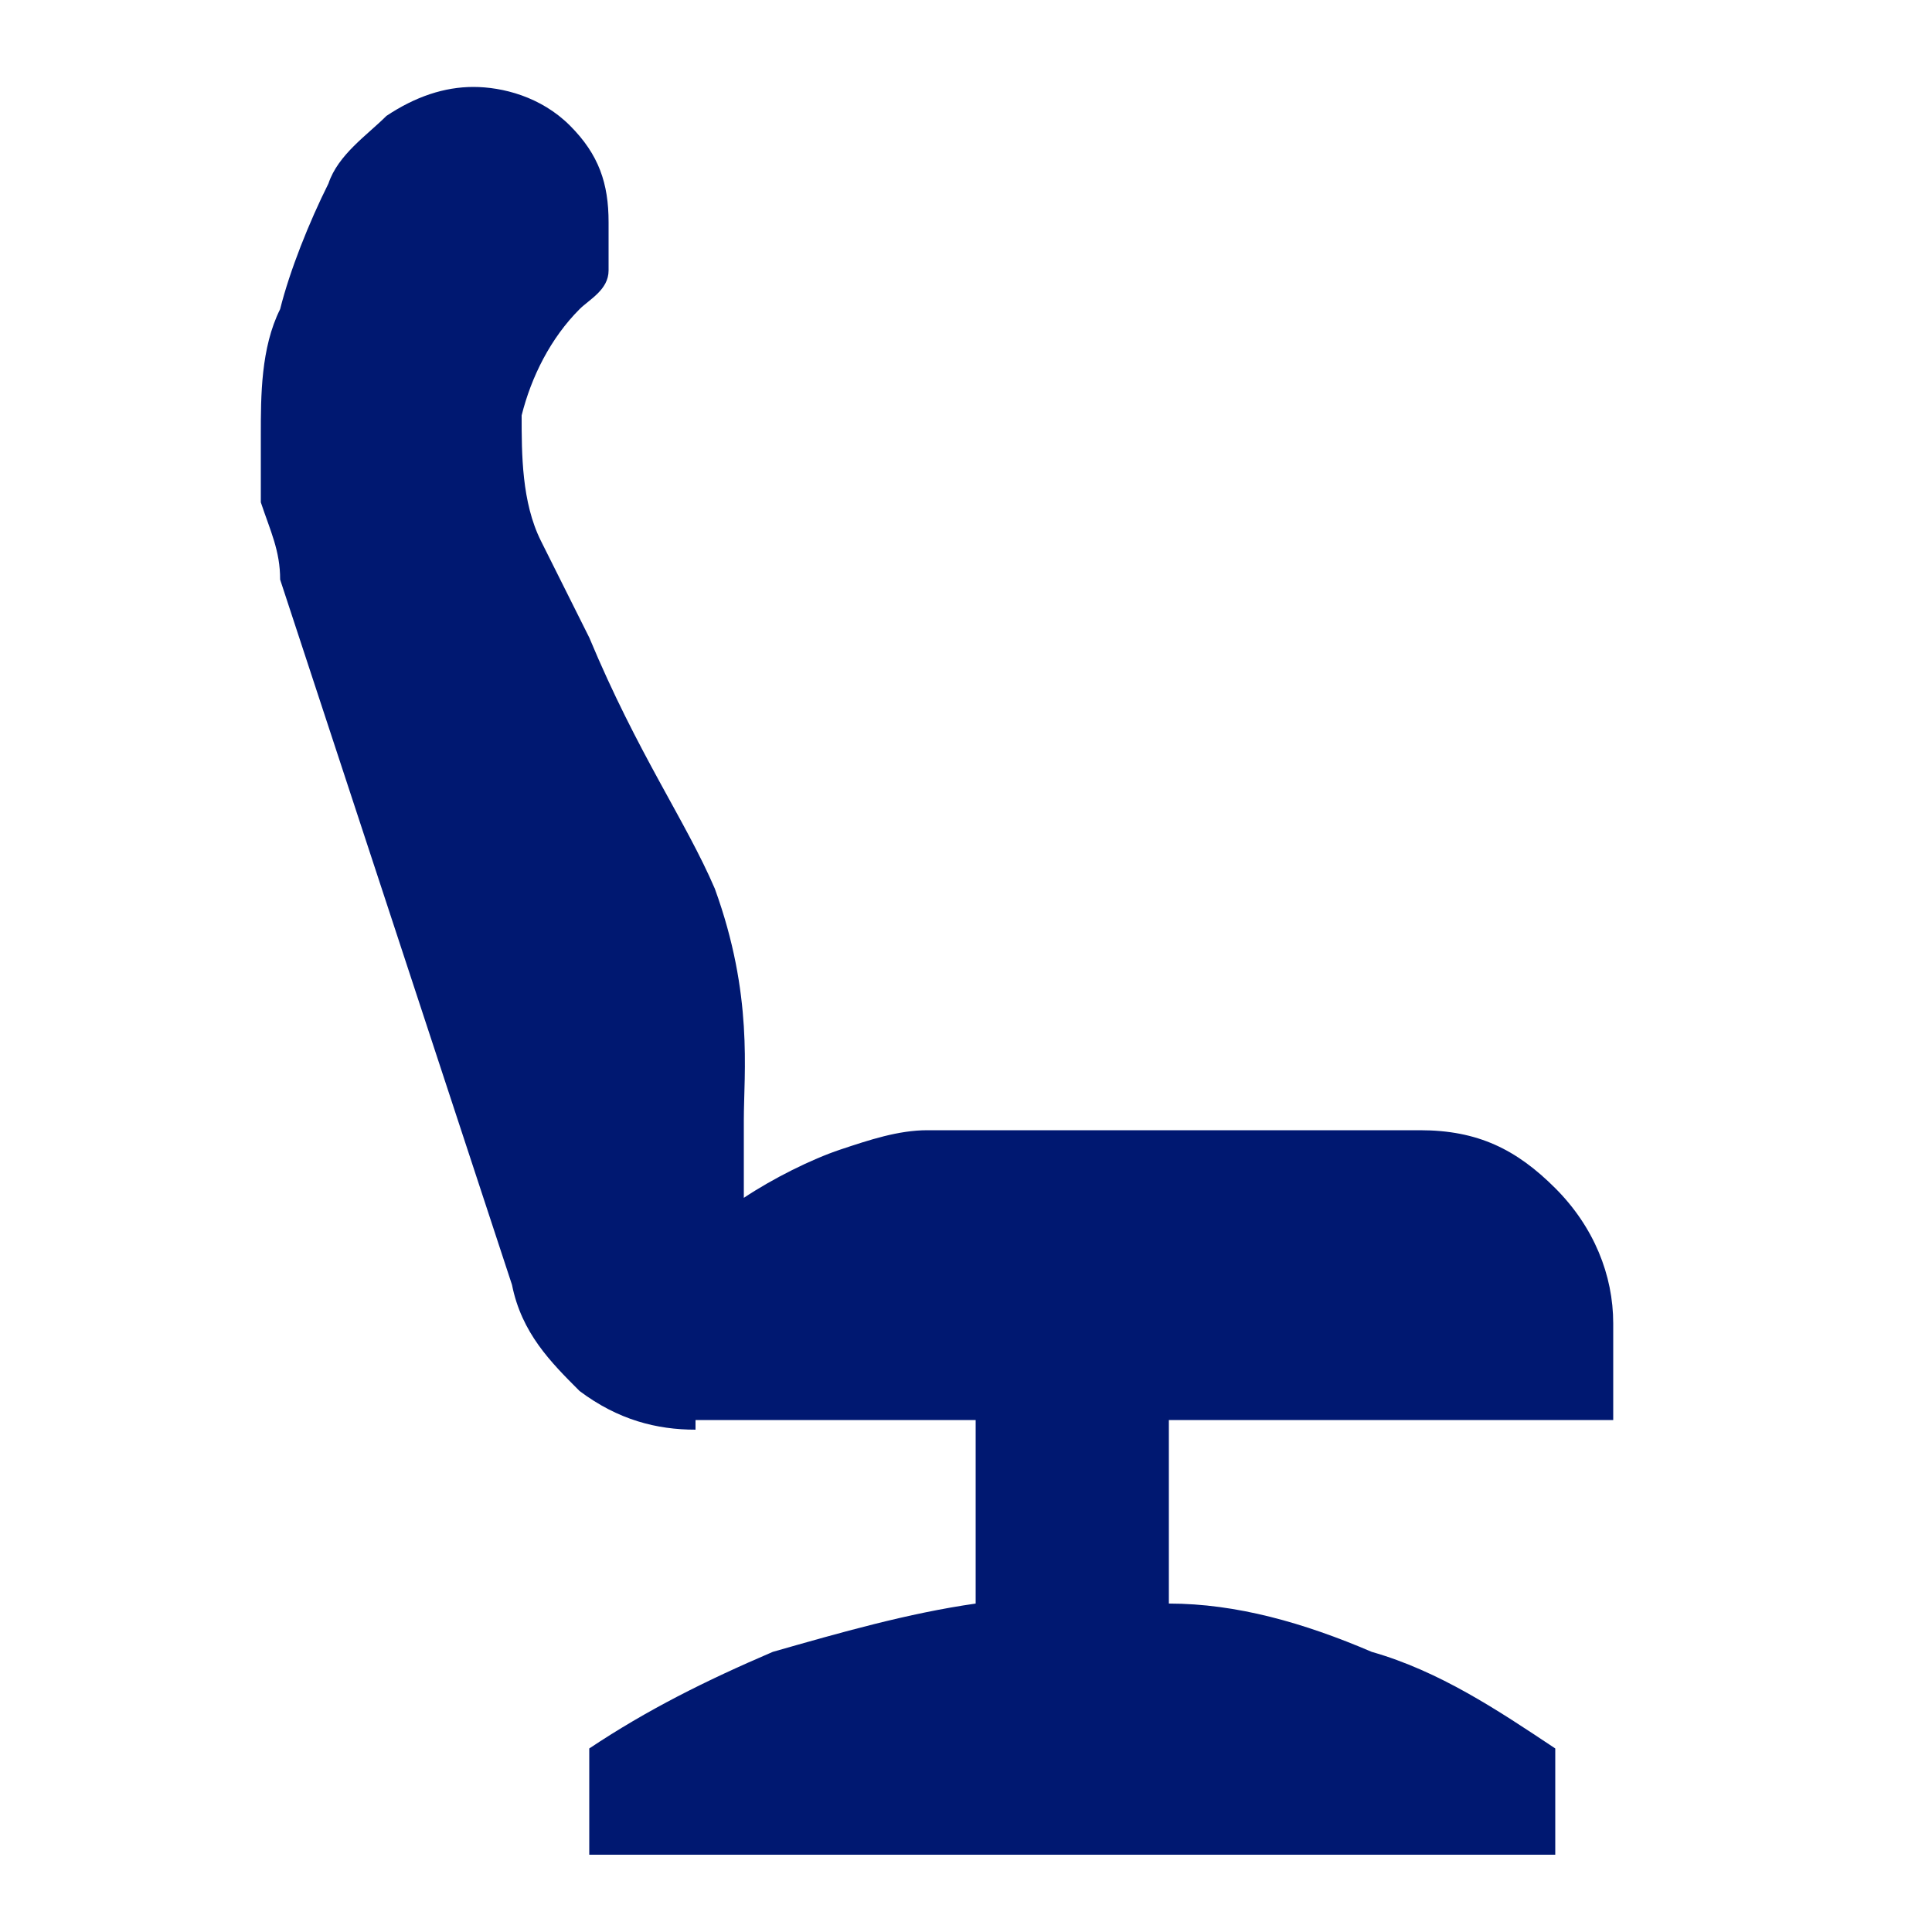
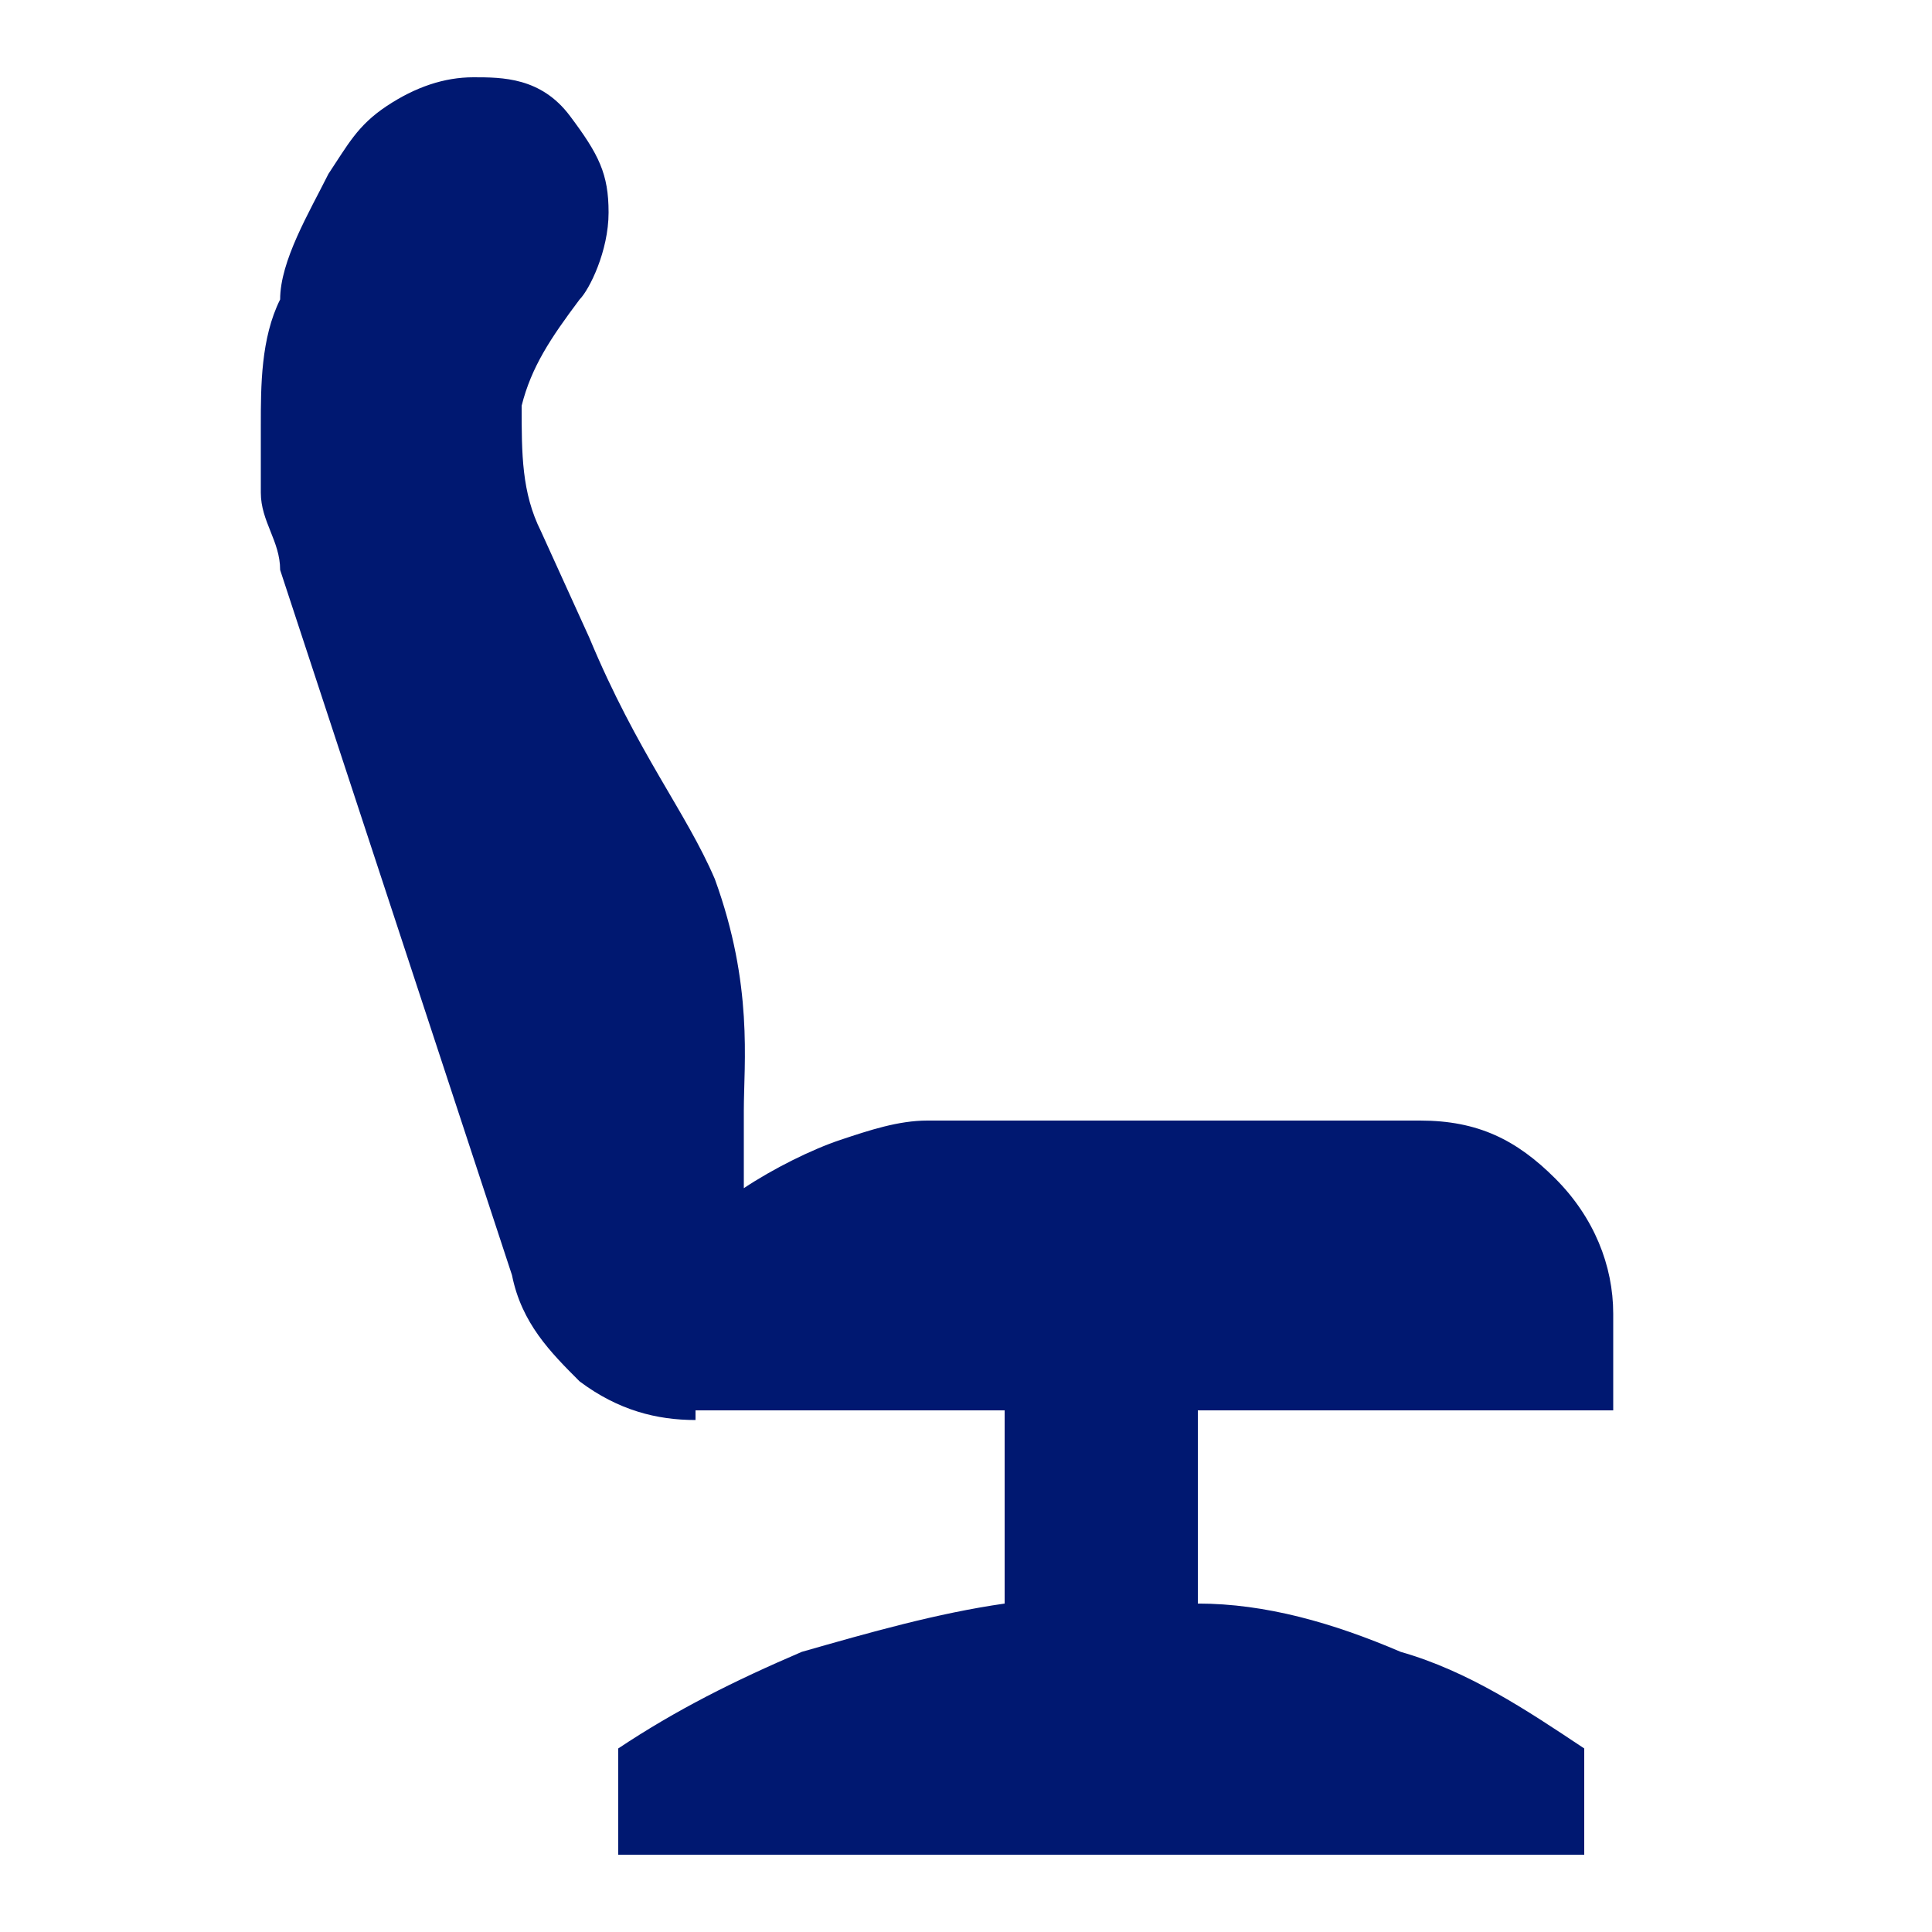
- <svg xmlns="http://www.w3.org/2000/svg" id="_レイヤー_1" data-name="レイヤー_1" version="1.1" viewBox="0 0 20 20">
+ <svg xmlns="http://www.w3.org/2000/svg" id="seat" version="1.1" viewBox="0 0 20 20">
  <defs>
    <style>
      .st0 {
        fill: #001871;
      }
    </style>
  </defs>
-   <path class="st0" d="M7.2,14.8c-.4,0-.8-.1-1.2-.4-.3-.3-.6-.6-.7-1.1l-2.4-7.3c0-.3-.1-.5-.2-.8,0-.3,0-.5,0-.7,0-.4,0-.9.2-1.3.1-.4.3-.9.5-1.3.1-.3.4-.5.6-.7.3-.2.6-.3.9-.3s.7.1,1,.4c.3.3.4.6.4,1s0,.4,0,.5c0,.2-.2.3-.3.4-.3.3-.5.7-.6,1.1,0,.4,0,.9.2,1.3l.5,1c.5,1.2,1,1.9,1.3,2.6.4,1.1.3,1.9.3,2.4v.8c.3-.2.7-.4,1-.5.3-.1.6-.2.9-.2h5.1c.6,0,1,.2,1.4.6.4.4.6.9.6,1.4v1H7.2Z" />
-   <path class="st0" d="M12.1,14.6v2c.7,0,1.4.2,2.1.5.7.2,1.3.6,1.9,1v1.1H6.1v-1.1c.6-.4,1.2-.7,1.9-1,.7-.2,1.4-.4,2.1-.5v-2h2Z" />
+   <path class="st0" d="M12.4,14.6v2c.7,0,1.4.2,2.1.5.7.2,1.3.6,1.9,1v1.1H6.4v-1.1c.6-.4,1.2-.7,1.9-1,.7-.2,1.4-.4,2.1-.5v-2h2Z" />
+   <path class="st0" d="M7.2,14.7c-.4,0-.8-.1-1.2-.4-.3-.3-.6-.6-.7-1.1l-2.4-7.3c0-.3-.2-.5-.2-.8v-.7c0-.4,0-.9.2-1.3,0-.4.3-.9.5-1.3.2-.3.3-.5.6-.7.3-.2.6-.3.9-.3s.7,0,1,.4c.3.4.4.6.4,1s-.2.8-.3.9c-.3.4-.5.7-.6,1.1,0,.5,0,.9.2,1.3l.5,1.1c.5,1.2,1,1.8,1.3,2.5.4,1.1.3,1.9.3,2.4v.8c.3-.2.7-.4,1-.5s.6-.2.9-.2h5.1c.6,0,1,.2,1.4.6.4.4.6.9.6,1.4v1H7.2Z" />
</svg>
